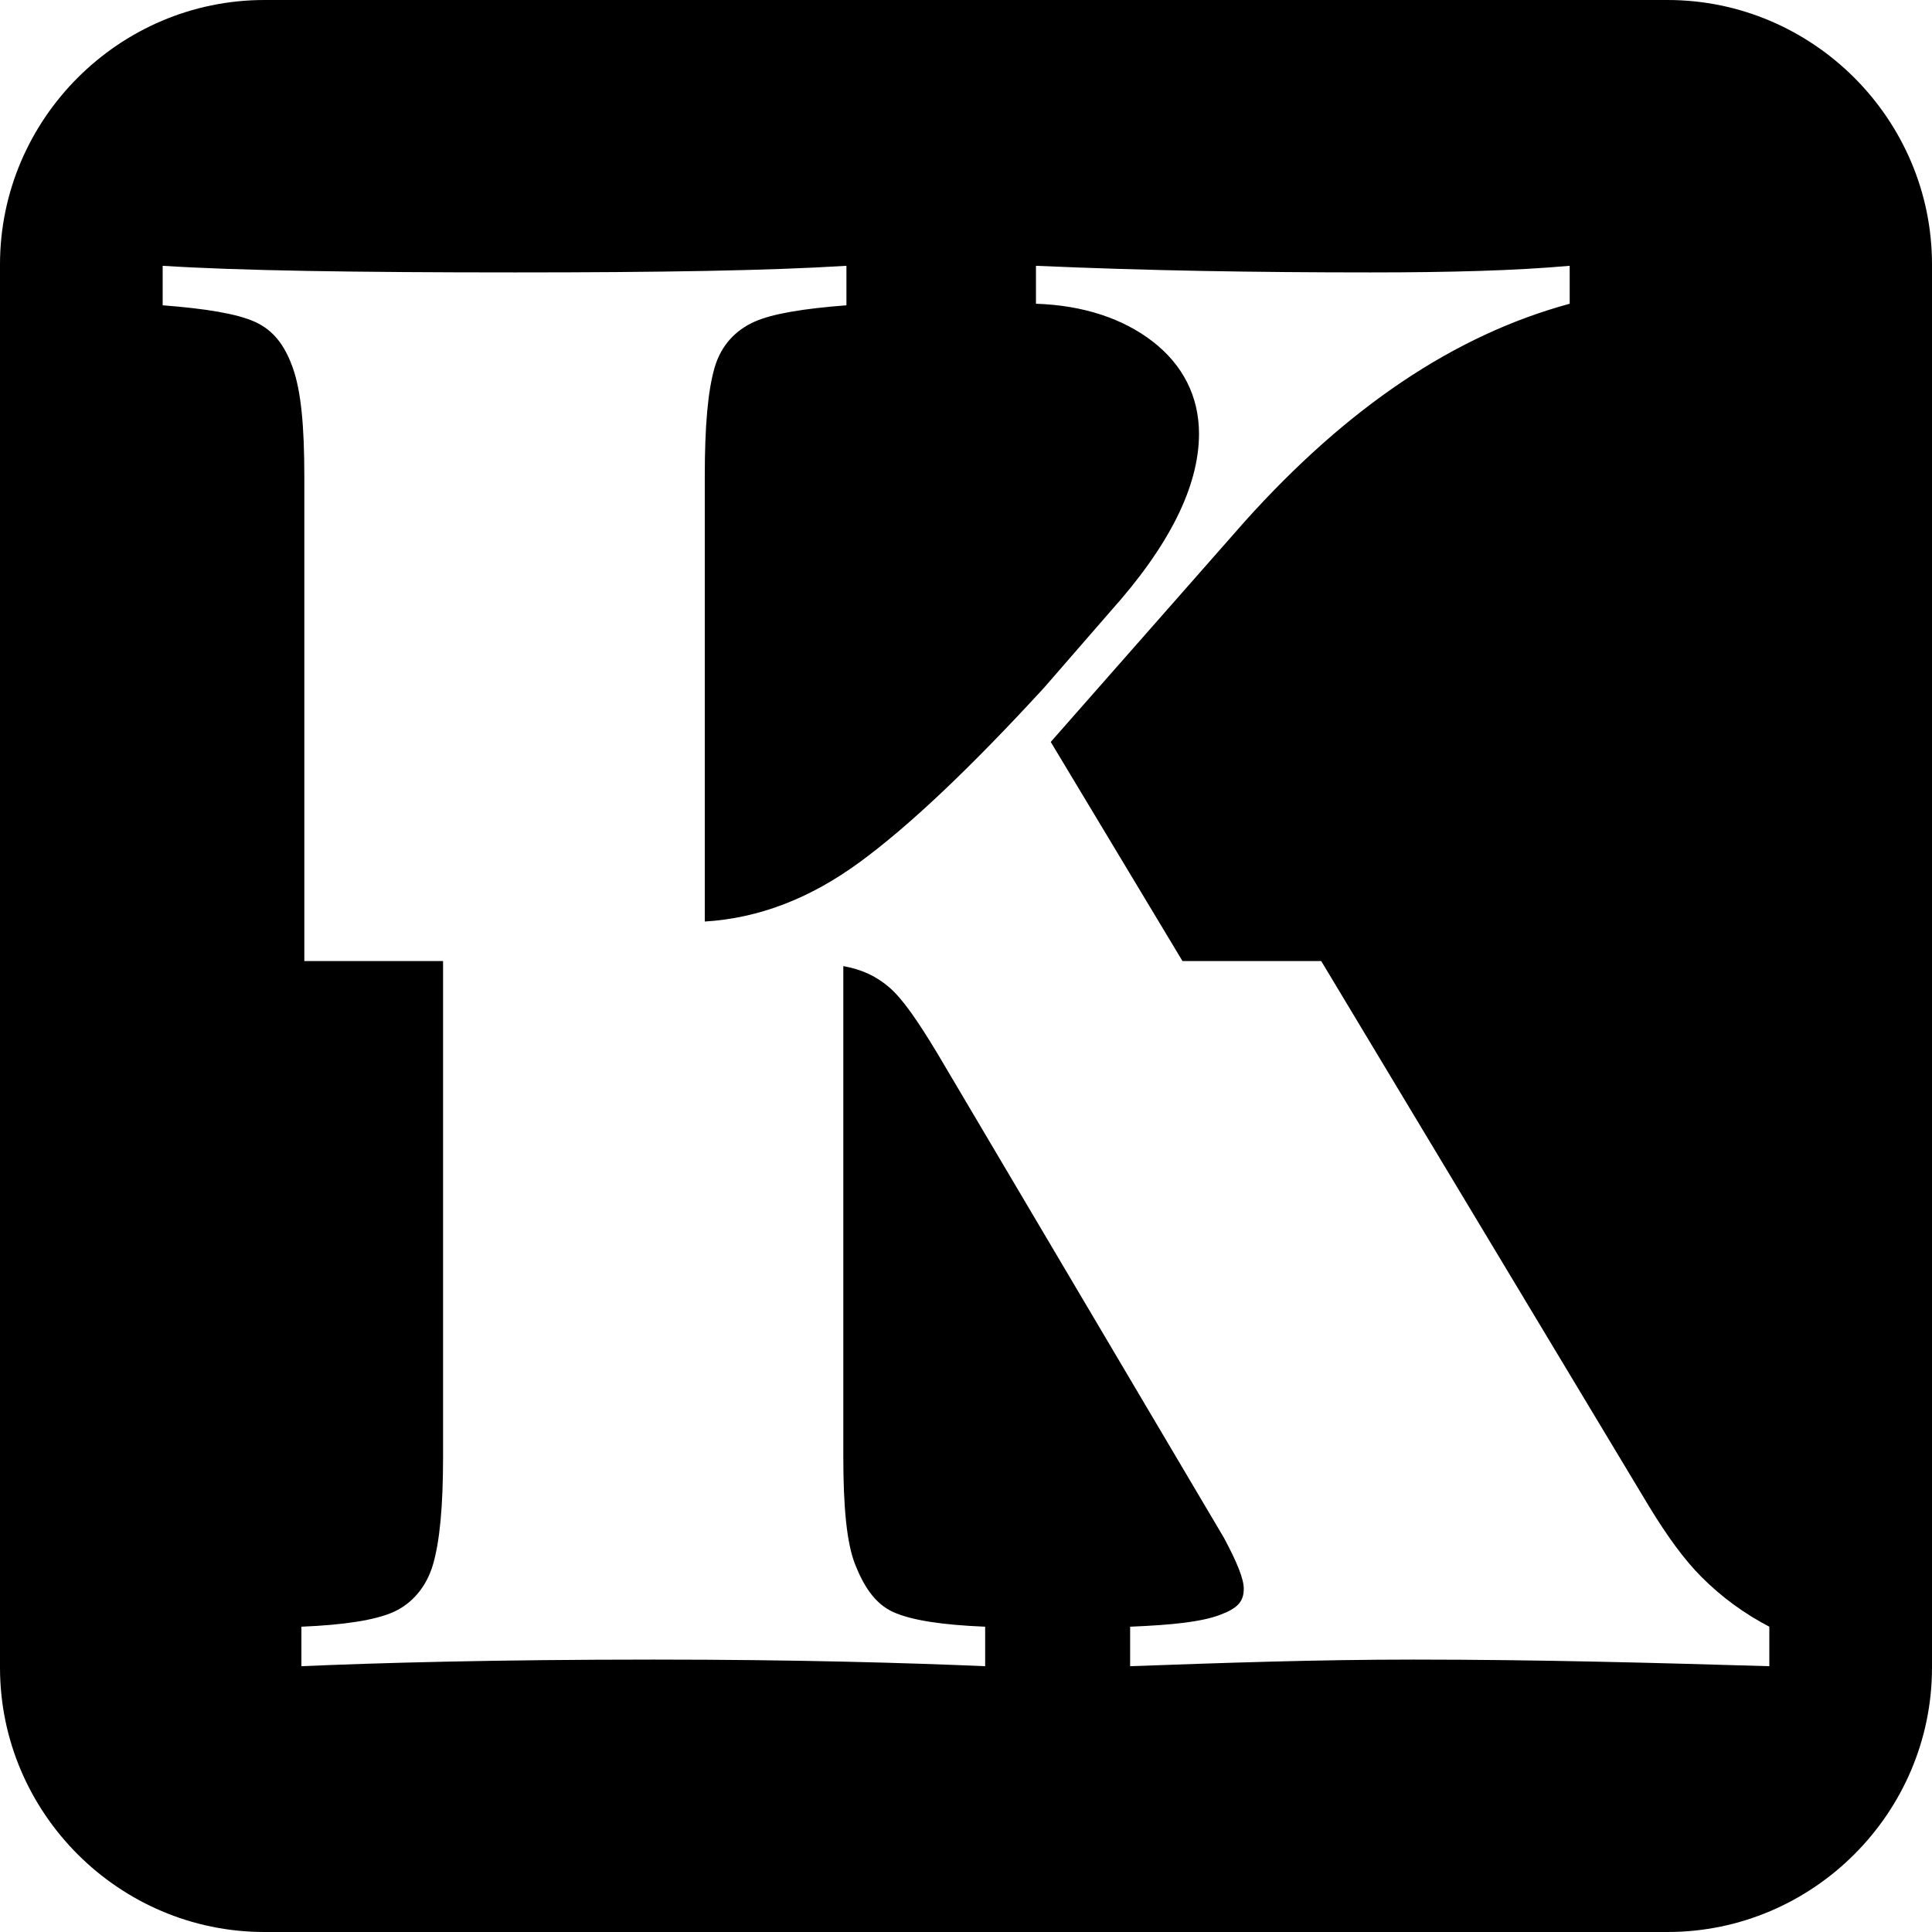
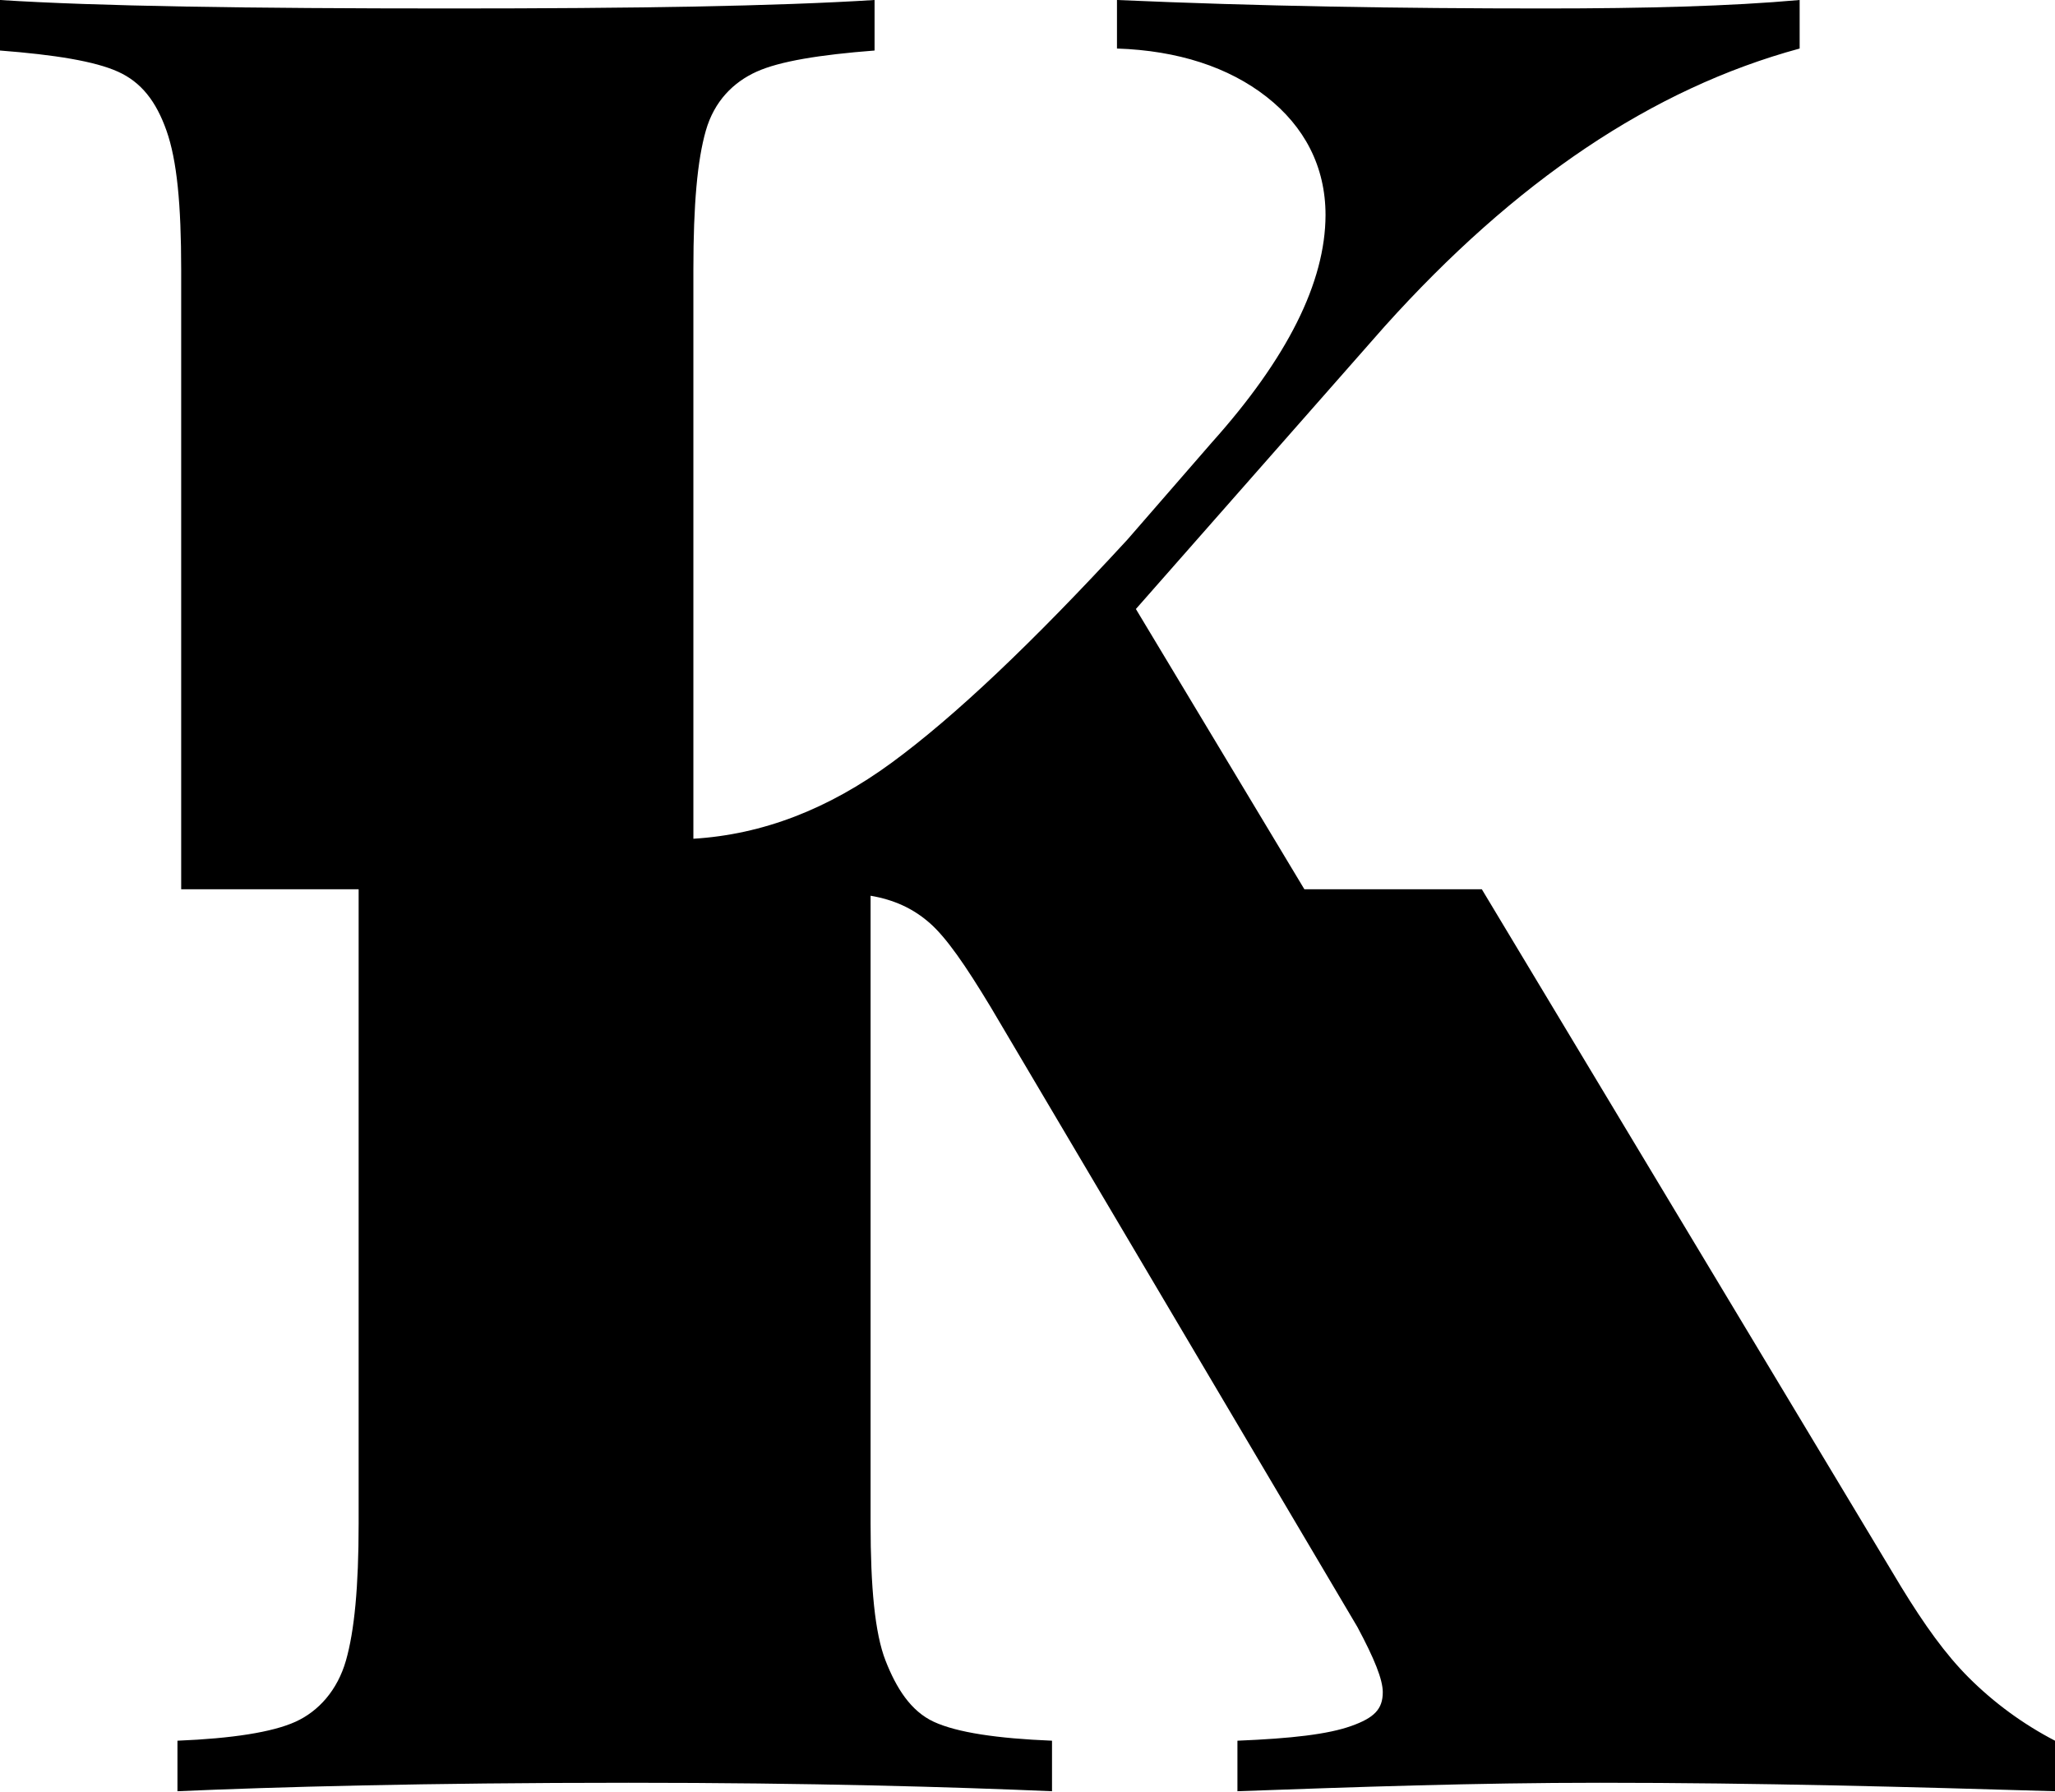
- <svg xmlns="http://www.w3.org/2000/svg" width="992.9" height="992.9" viewBox="0 0 992.9 992.9">
+ <svg xmlns="http://www.w3.org/2000/svg" width="825.7" height="719.7" viewBox="0 0 825.7 719.7">
  <g id="Layer_2" data-name="Layer 2">
    <g id="Stuff">
-       <path d="M857,0H135.9C61.2,0,0,61.2,0,135.9V857c0,74.8,61.2,135.9,135.9,135.9H857c74.7,0,135.9-61.1,135.9-135.9V135.9C992.9,61.2,931.7,0,857,0Zm52.3,856.3c-57.6-1.7-118.5-3.4-182.9-3.4-49.9,0-98.2,1.7-145.6,3.4V836c22-.9,36.4-2.5,45.7-5.9s12.7-6.8,12.7-13.6c0-5.1-3.4-13.5-10.2-26.2l-147.3-249c-10.2-16.9-17.8-27.9-24.6-33.8s-14.3-9.3-23.7-11V748.8c0,25.4,1.7,44,6,55s10.1,20.3,19.5,24.6,25.3,6.7,47.4,7.6v20.3c-39.8-1.7-96.6-3.4-170.2-3.4-82.2,0-142.3,1.7-181.2,3.4V836c22-.9,38.1-3.4,47.4-7.6s16.9-12.7,20.3-24.6,5.1-29.6,5.1-55V493.9H156.4V245c0-26.3-1.7-44-5.9-55.9s-10.2-19.5-19.5-23.7-25.4-6.8-47.4-8.5V136.6c39,2.5,99.1,3.4,181.2,3.4,73.7,0,130.4-.9,170.2-3.4v20.3c-22,1.7-38.1,4.3-47.4,8.5s-17,11.8-20.4,23.7-5,29.6-5,55.9V473.6c27.9-1.7,54.2-11.9,79.6-30.5s56.7-48.2,94.8-89.7l33.9-39q45.6-50.8,45.7-91.4c0-19.5-8.5-35.6-23.7-47.4s-35.6-18.7-60.1-19.5V136.6c56.7,2.5,113.4,3.4,171.8,3.4,40.7,0,74.6-.9,102.5-3.4v19.5c-59.3,16.1-114.3,53.3-166.8,111.7L540,381.3l67.7,112.6H679L847.5,774.2c9.3,15.2,17.8,27.1,27.1,36.4A141,141,0,0,0,909.3,836Z" />
+       <path d="M825.7,699.4v20.3c-57.6-1.7-118.5-3.4-182.9-3.4-50,0-98.2,1.7-145.6,3.4V699.4c22-.9,36.4-2.6,45.7-5.9s12.7-6.8,12.7-13.6c0-5.1-3.4-13.5-10.2-26.2l-147.3-249c-10.2-16.9-17.8-27.9-24.5-33.8s-14.4-9.4-23.8-11V612.2c0,25.4,1.7,44,6,55s10.1,20.3,19.4,24.6,25.4,6.7,47.5,7.6v20.3c-39.8-1.7-96.6-3.4-170.2-3.4-82.2,0-142.3,1.7-181.2,3.4V699.4c22-.9,38.1-3.4,47.4-7.6s16.9-12.7,20.3-24.6,5.1-29.6,5.1-55V357.3H72.8V108.4c0-26.3-1.7-44-5.9-55.9S56.7,33,47.4,28.8,22,22,0,20.3V0C39,2.5,99.1,3.4,181.2,3.4c73.7,0,130.4-.9,170.2-3.4V20.3c-22,1.7-38.1,4.3-47.4,8.5s-17,11.8-20.4,23.7-5,29.6-5,55.9V337c27.9-1.7,54.2-11.9,79.6-30.5s56.7-48.3,94.8-89.7l33.9-39q45.6-50.9,45.7-91.4c0-19.5-8.5-35.6-23.7-47.5s-35.6-18.6-60.1-19.4V0c56.7,2.5,113.4,3.4,171.8,3.4,40.7,0,74.6-.9,102.5-3.4V19.5C663.8,35.6,608.8,72.8,556.3,131.2L456.4,244.7l67.7,112.6h71.3L763.9,637.6c9.3,15.2,17.8,27.1,27.1,36.4A141,141,0,0,0,825.7,699.4Z" />
    </g>
  </g>
</svg>
